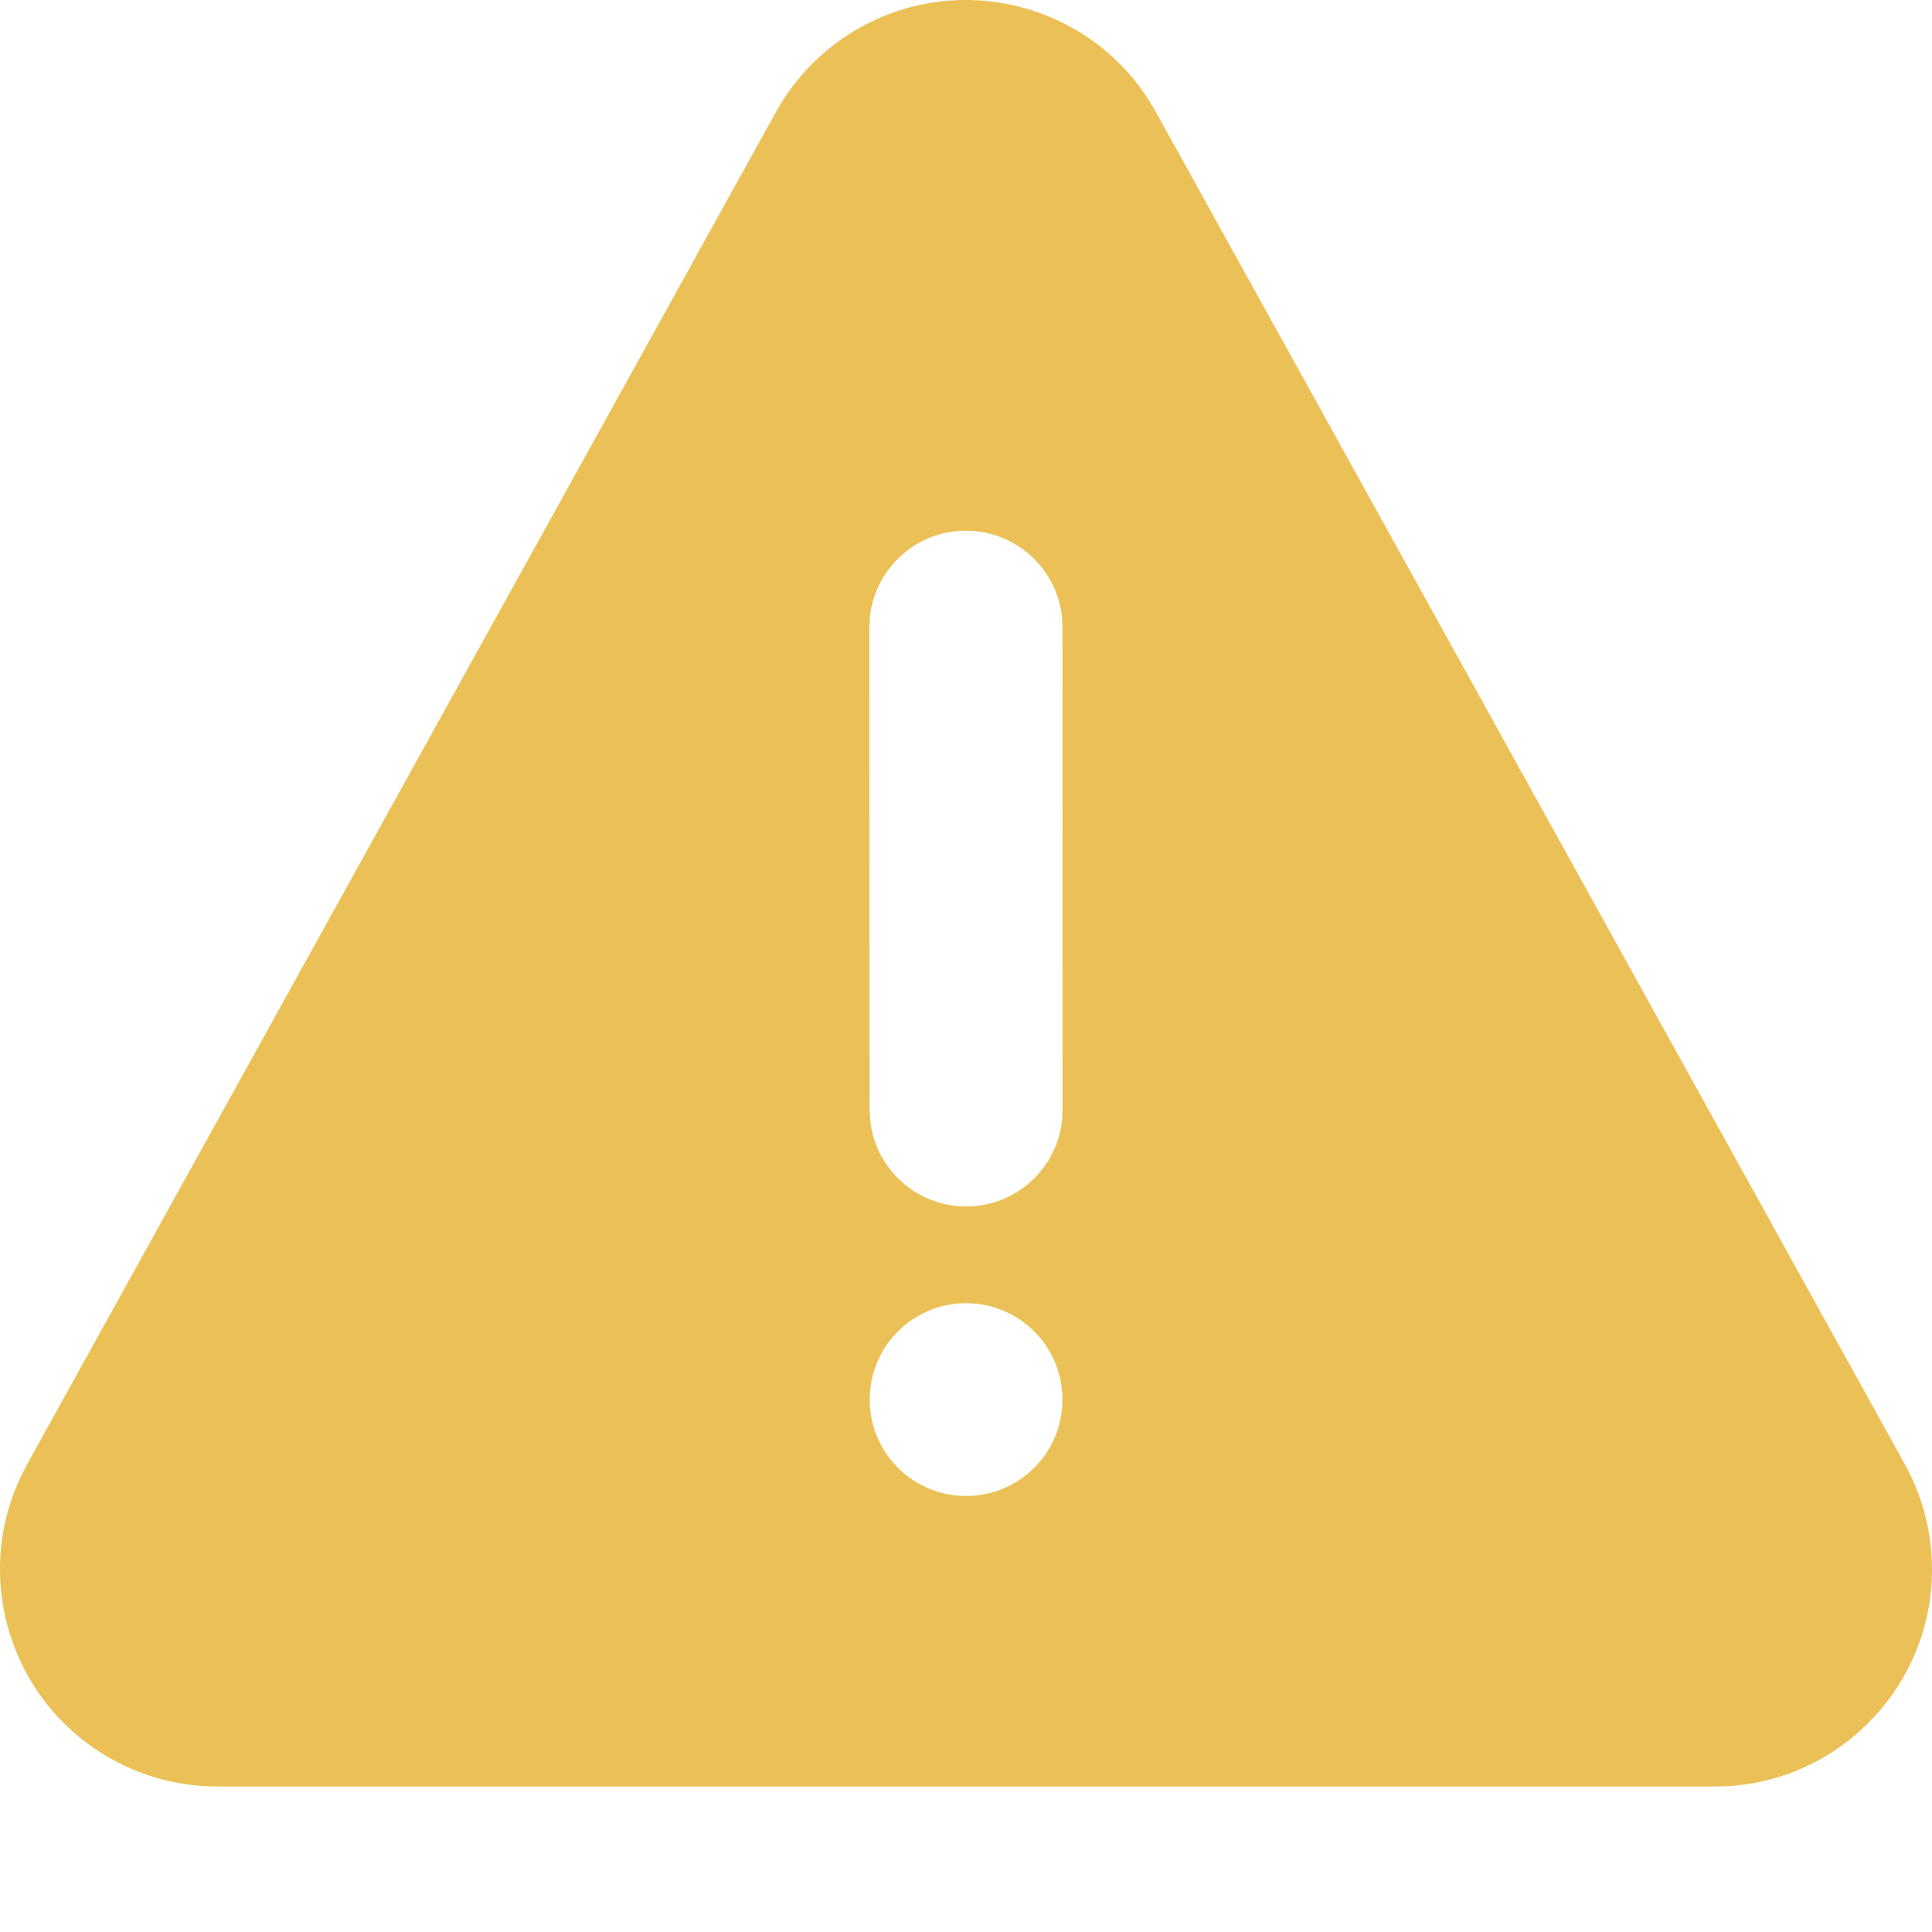
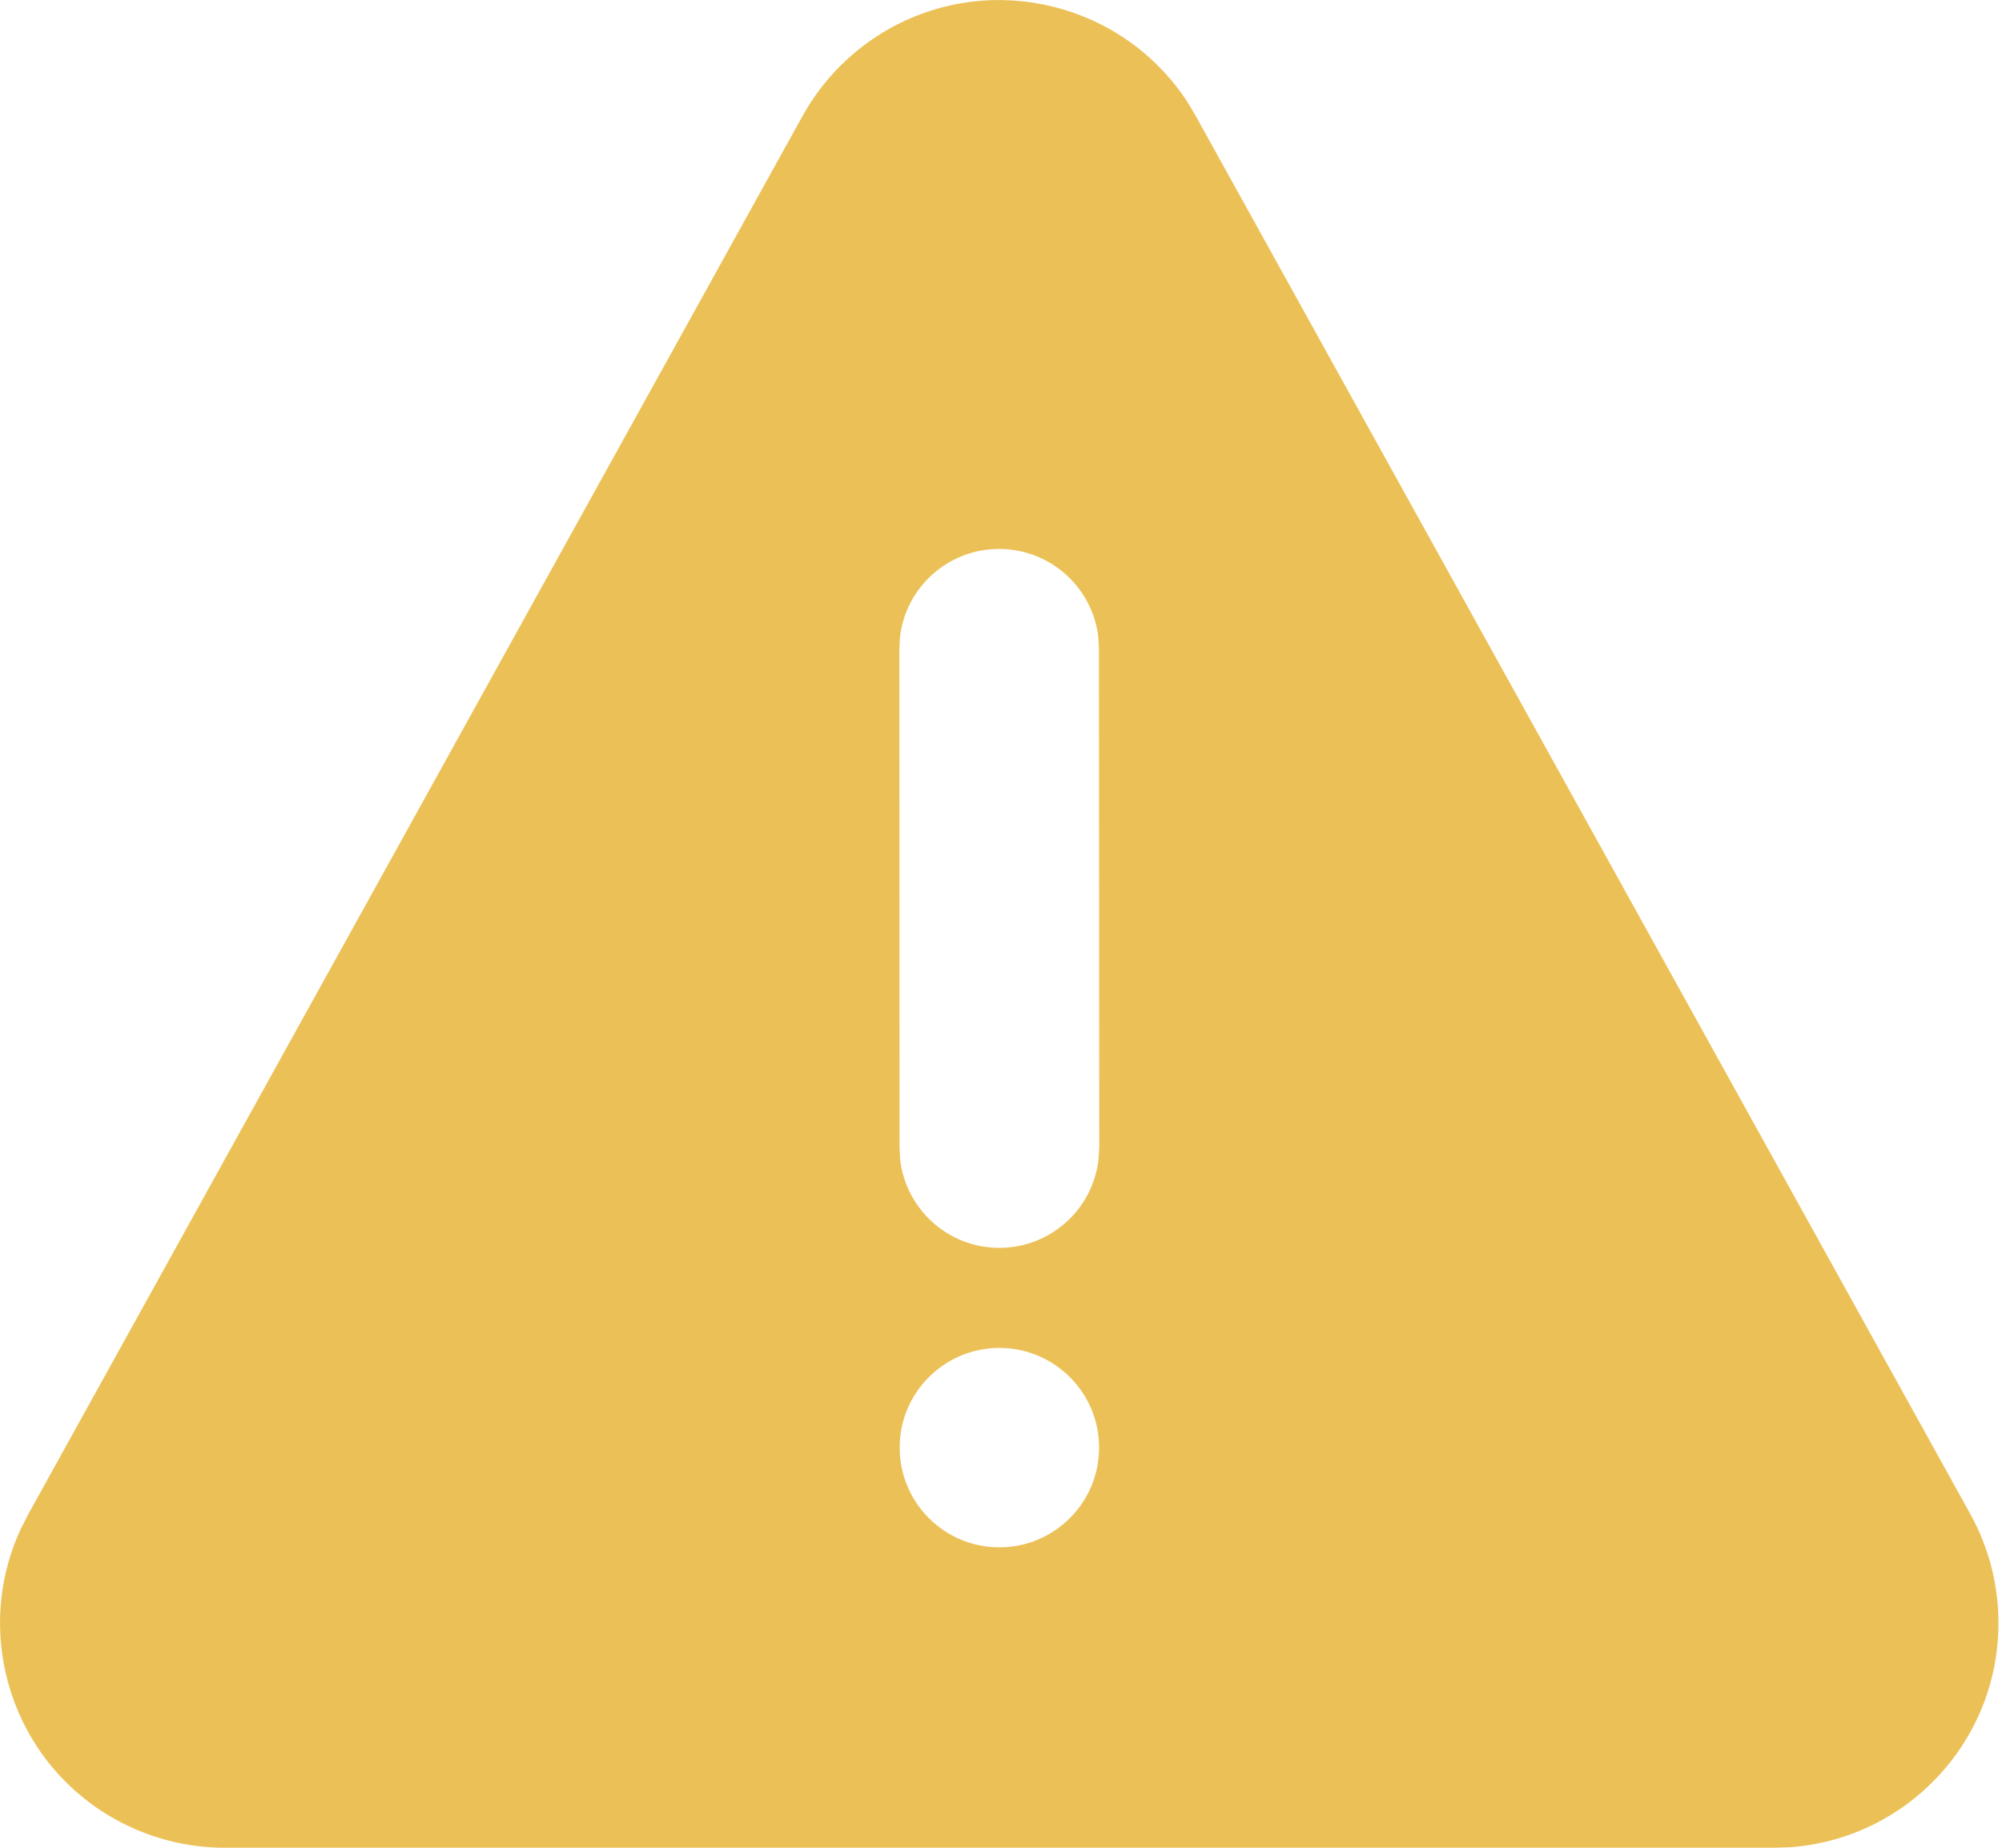
- <svg xmlns="http://www.w3.org/2000/svg" width="13" height="13" viewBox="0 0 13 13" fill="none">
-   <path d="M5.791 0.183C6.467 -0.191 7.31 0.027 7.724 0.664L7.778 0.754L12.817 9.852C12.937 10.068 13 10.312 13 10.56C13 11.333 12.399 11.966 11.639 12.018L11.539 12.021H1.462C1.214 12.021 0.97 11.958 0.754 11.838C0.078 11.464 -0.185 10.634 0.136 9.945L0.183 9.852L5.221 0.754C5.354 0.514 5.551 0.316 5.791 0.183ZM6.501 8.769C6.142 8.769 5.852 9.059 5.852 9.418C5.852 9.776 6.142 10.066 6.501 10.066C6.859 10.066 7.149 9.776 7.149 9.418C7.149 9.059 6.859 8.769 6.501 8.769ZM6.499 3.571C6.166 3.571 5.892 3.822 5.854 4.145L5.85 4.221L5.851 7.469L5.856 7.544C5.893 7.867 6.168 8.118 6.501 8.118C6.834 8.118 7.108 7.867 7.146 7.544L7.15 7.468L7.149 4.22L7.145 4.144C7.107 3.821 6.832 3.571 6.499 3.571Z" fill="#EBC157" />
+ <svg xmlns="http://www.w3.org/2000/svg" width="13" height="12" viewBox="0 0 13 12" fill="none">
+   <path d="M5.781 0.183C6.455 -0.19 7.297 0.027 7.711 0.663L7.764 0.752L12.795 9.834C12.915 10.051 12.977 10.294 12.977 10.541C12.977 11.313 12.378 11.945 11.618 11.997L11.519 12H1.459C1.212 12 0.969 11.937 0.752 11.817C0.078 11.444 -0.184 10.616 0.136 9.927L0.183 9.835L5.212 0.752C5.345 0.513 5.542 0.316 5.781 0.183ZM6.489 8.754C6.132 8.754 5.842 9.044 5.842 9.401C5.842 9.759 6.132 10.049 6.489 10.049C6.847 10.049 7.137 9.759 7.137 9.401C7.137 9.044 6.847 8.754 6.489 8.754ZM6.488 3.565C6.155 3.565 5.881 3.815 5.844 4.138L5.84 4.213L5.841 7.455L5.845 7.531C5.883 7.854 6.157 8.104 6.489 8.104C6.822 8.104 7.096 7.853 7.133 7.531L7.138 7.455L7.136 4.213L7.132 4.137C7.094 3.815 6.82 3.565 6.488 3.565Z" fill="#EBC157" />
</svg>
